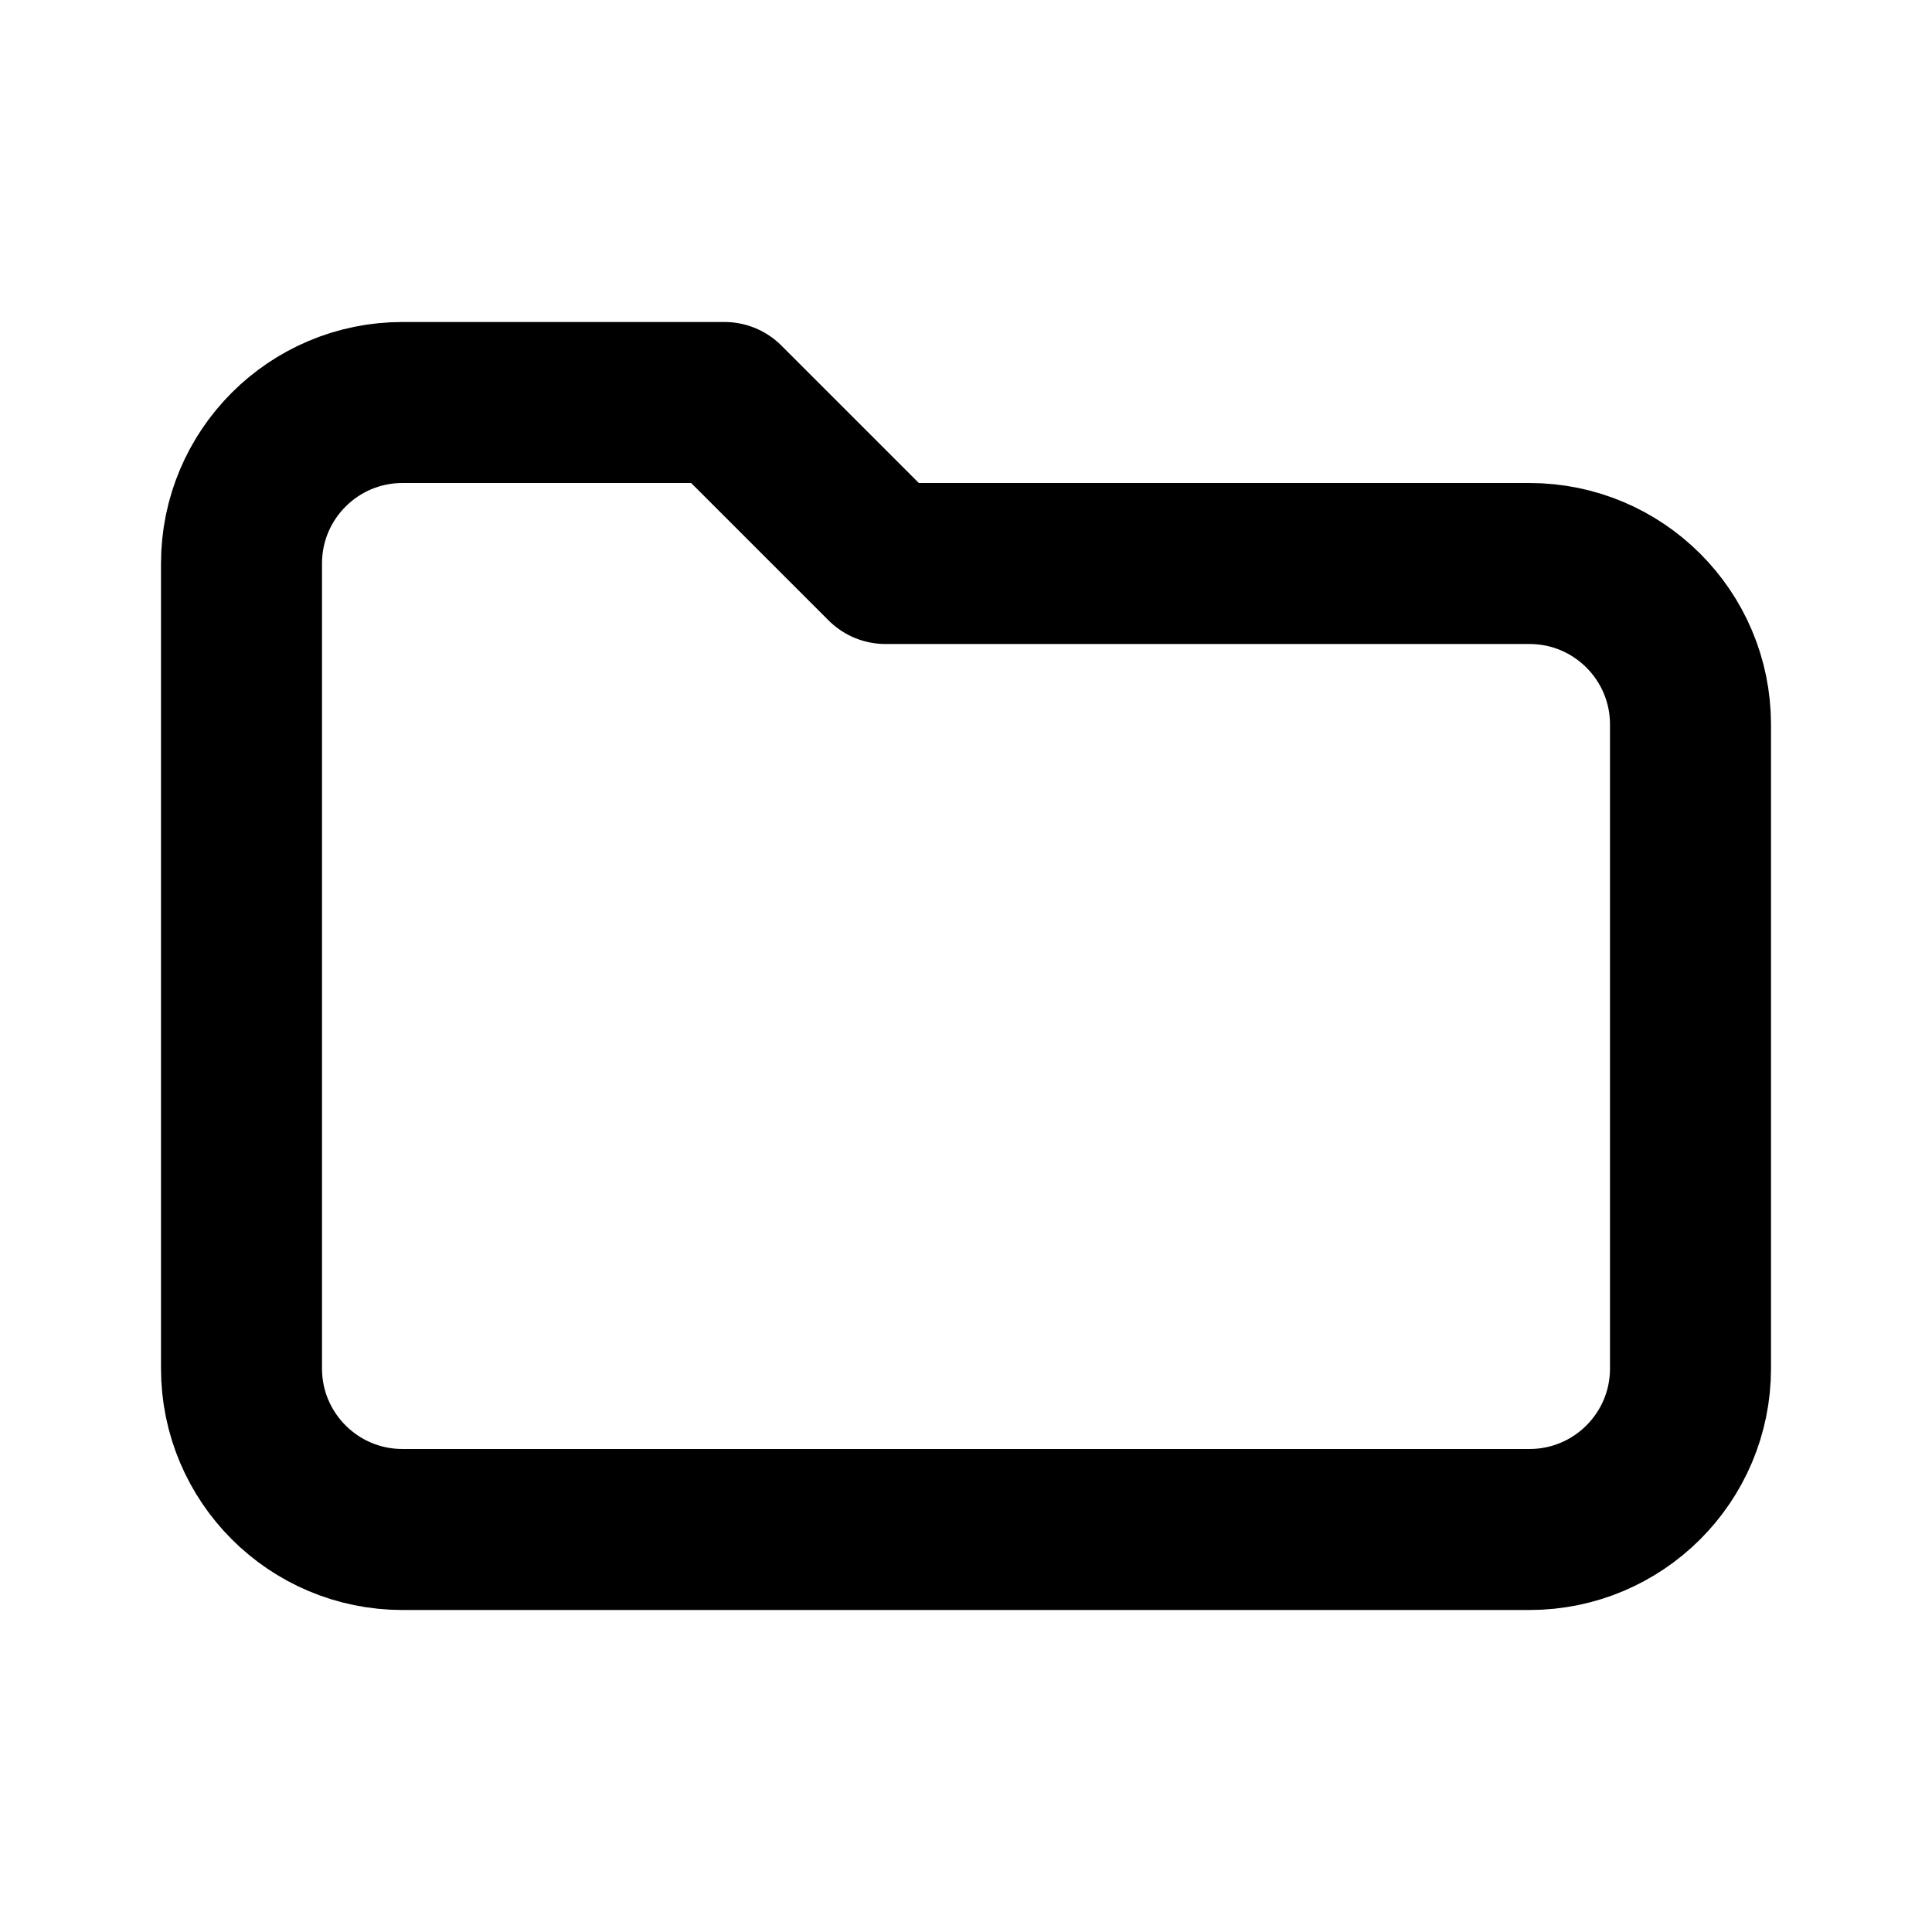
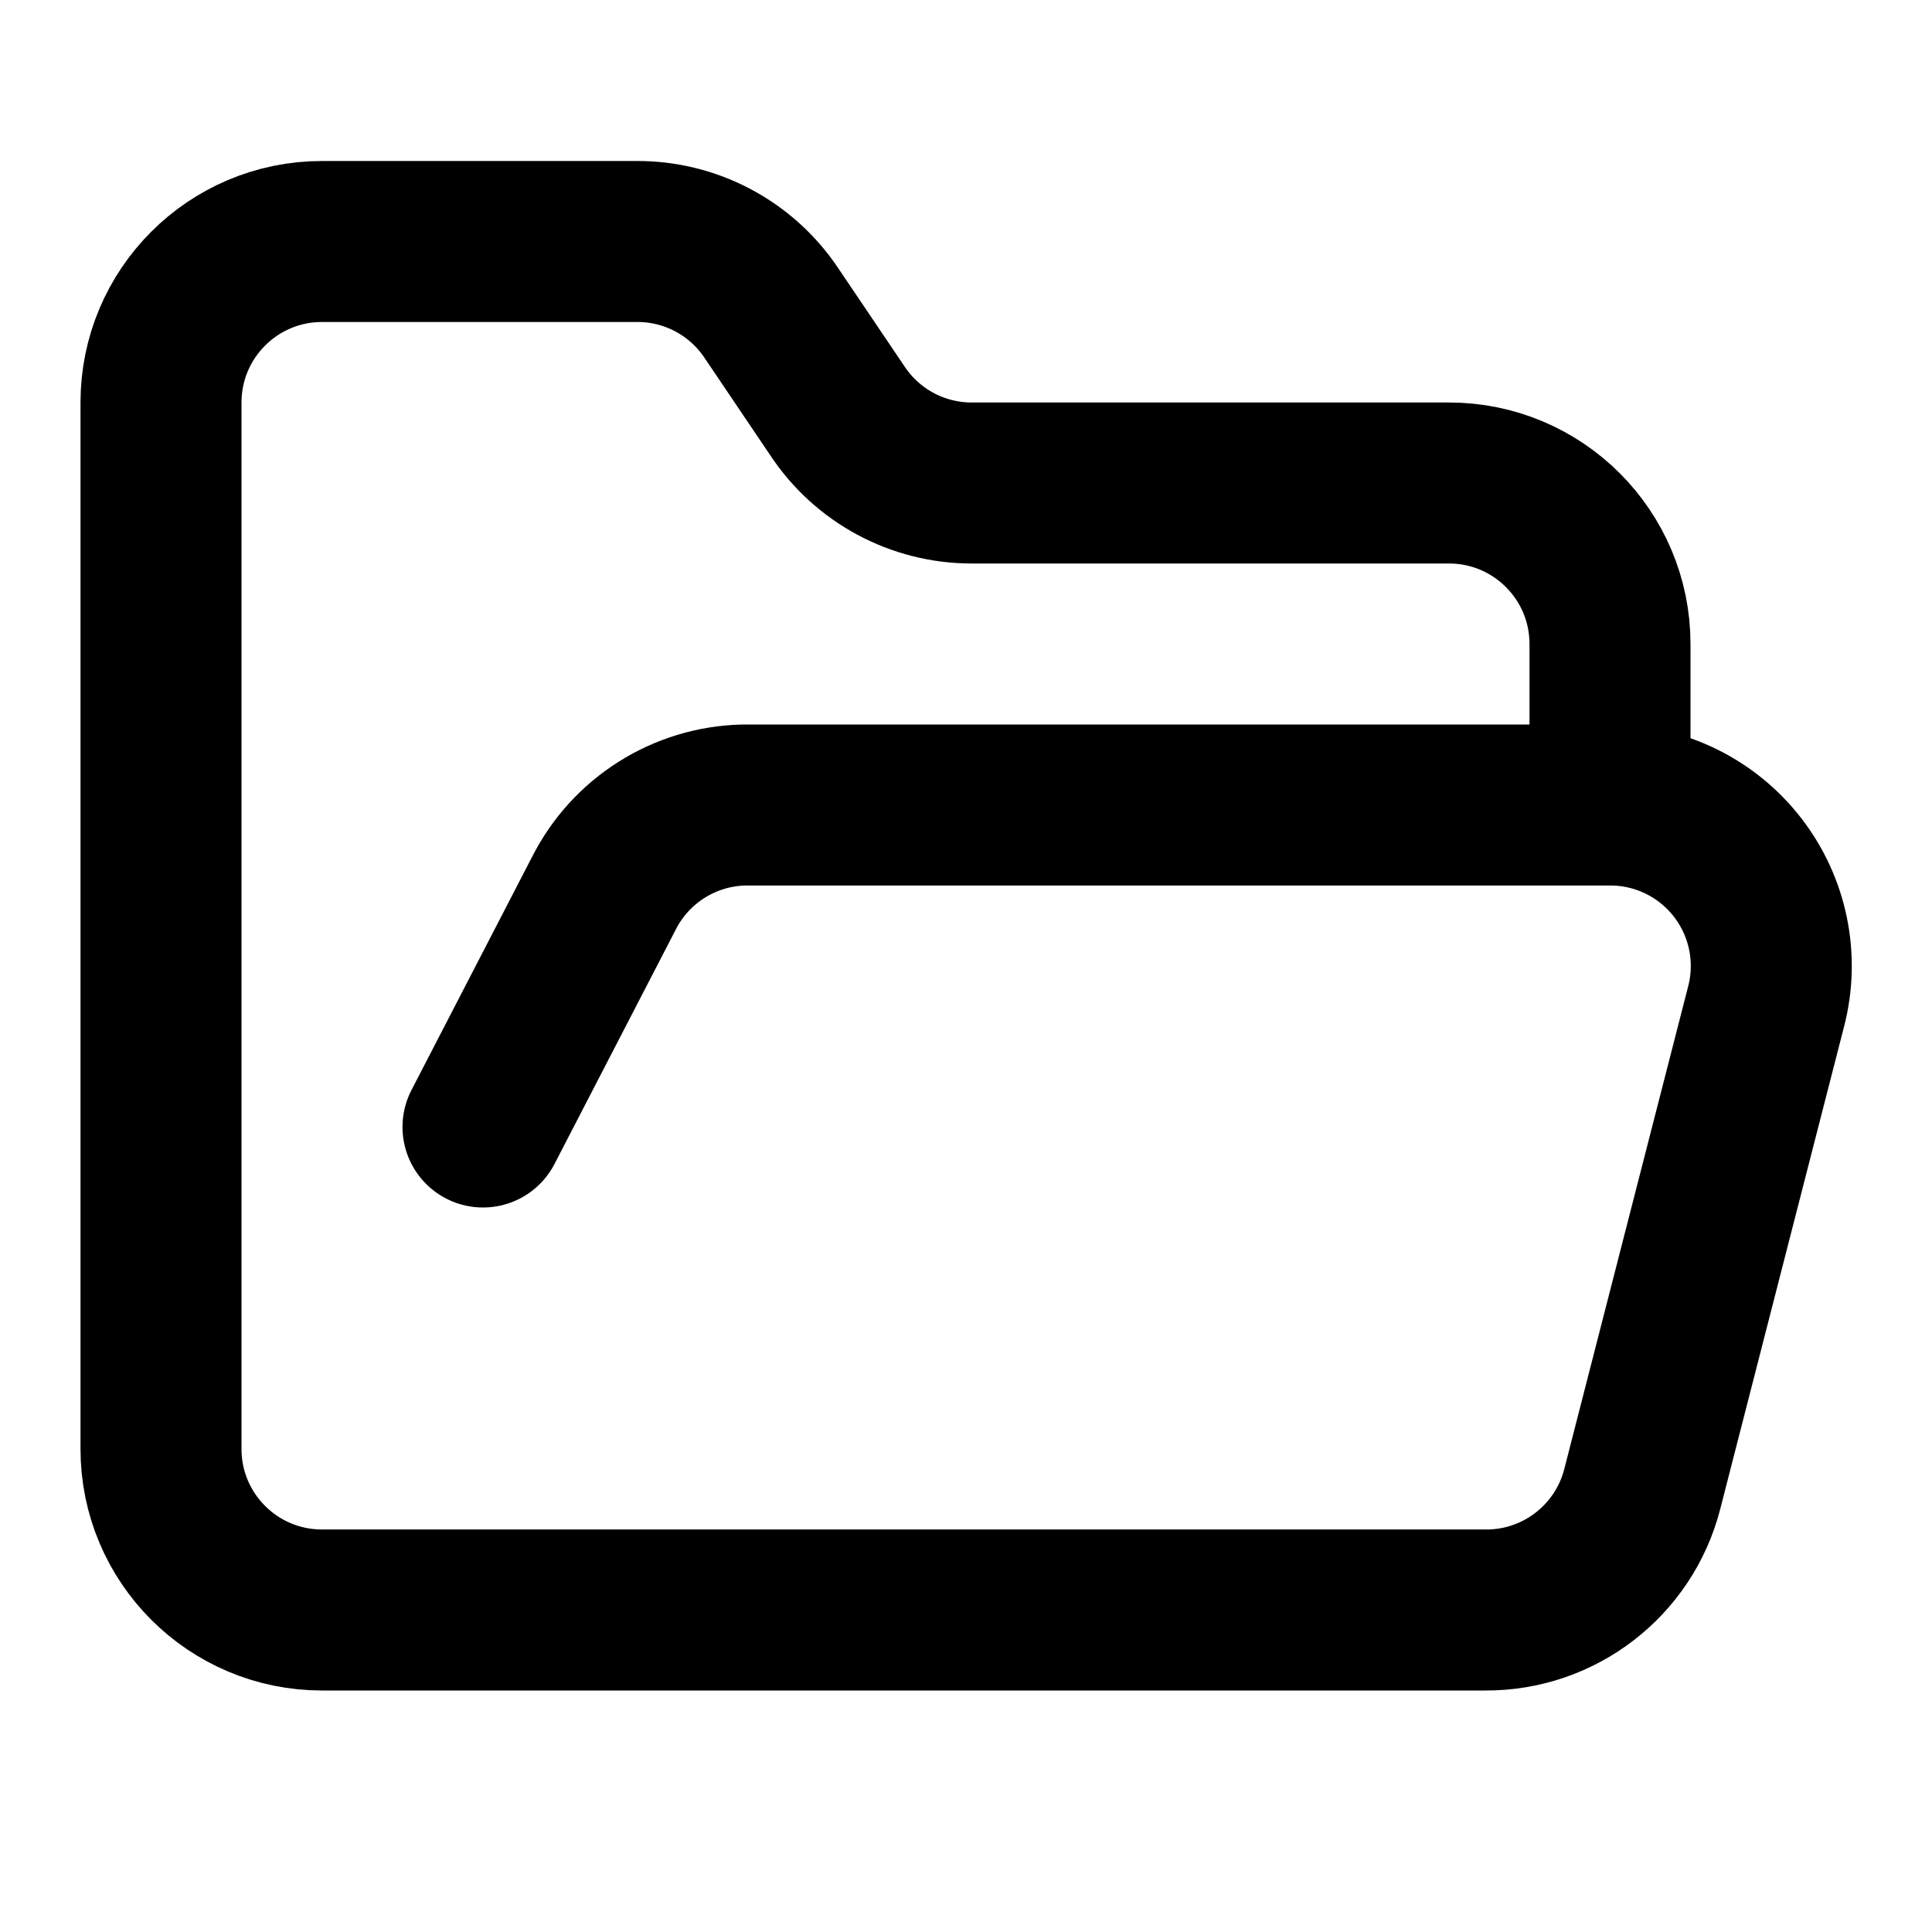
<svg xmlns="http://www.w3.org/2000/svg" width="24" height="24" viewBox="0 0 24 24" fill="none" stroke="#000000" stroke-width="2" stroke-linecap="round" stroke-linejoin="round">
-   <path d="M3 7a2 2 0 0 1 2-2h4l2 2h8a2 2 0 0 1 2 2v8a2 2 0 0 1-2 2H5a2 2 0 0 1-2-2z" />
+   <path d="m6 14 1.5-2.9A2 2 0 0 1 9.24 10H20a2 2 0 0 1 1.94 2.5l-1.54 6a2 2 0 0 1-1.95 1.5H4a2 2 0 0 1-2-2V5a2 2 0 0 1 2-2h3.9a2 2 0 0 1 1.69.9l.81 1.2a2 2 0 0 0 1.67.9H18a2 2 0 0 1 2 2v2" />
</svg>
